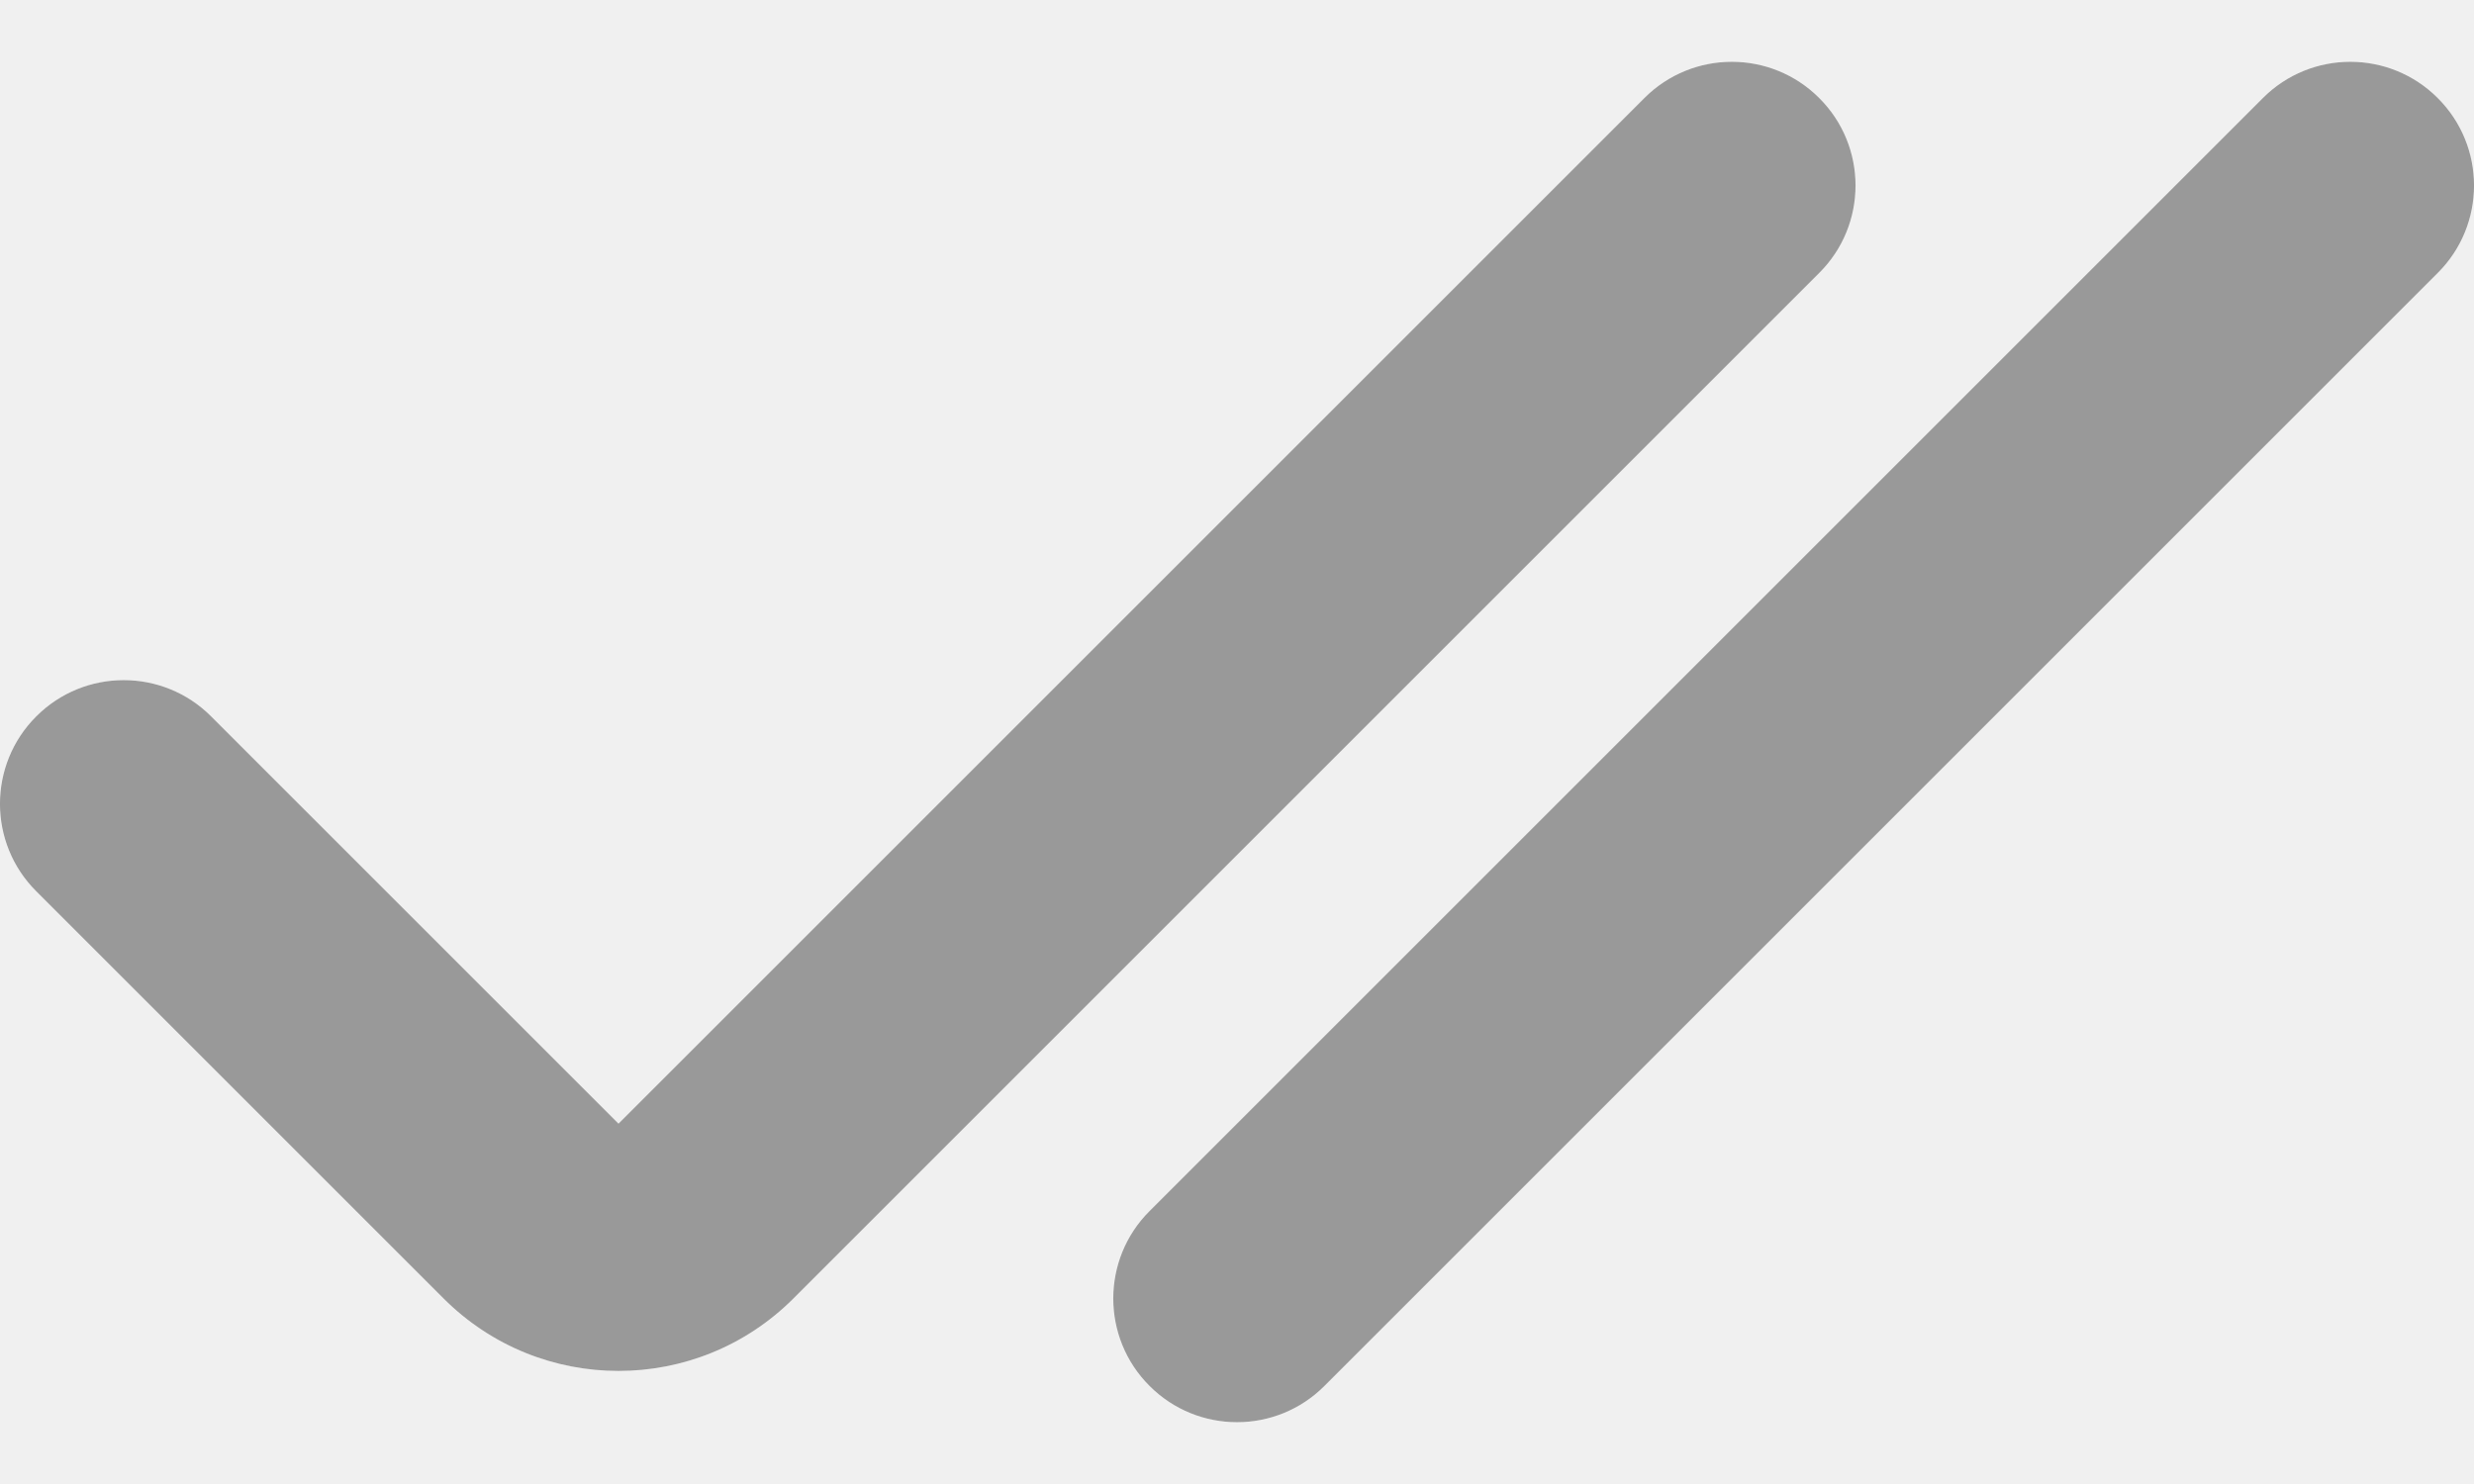
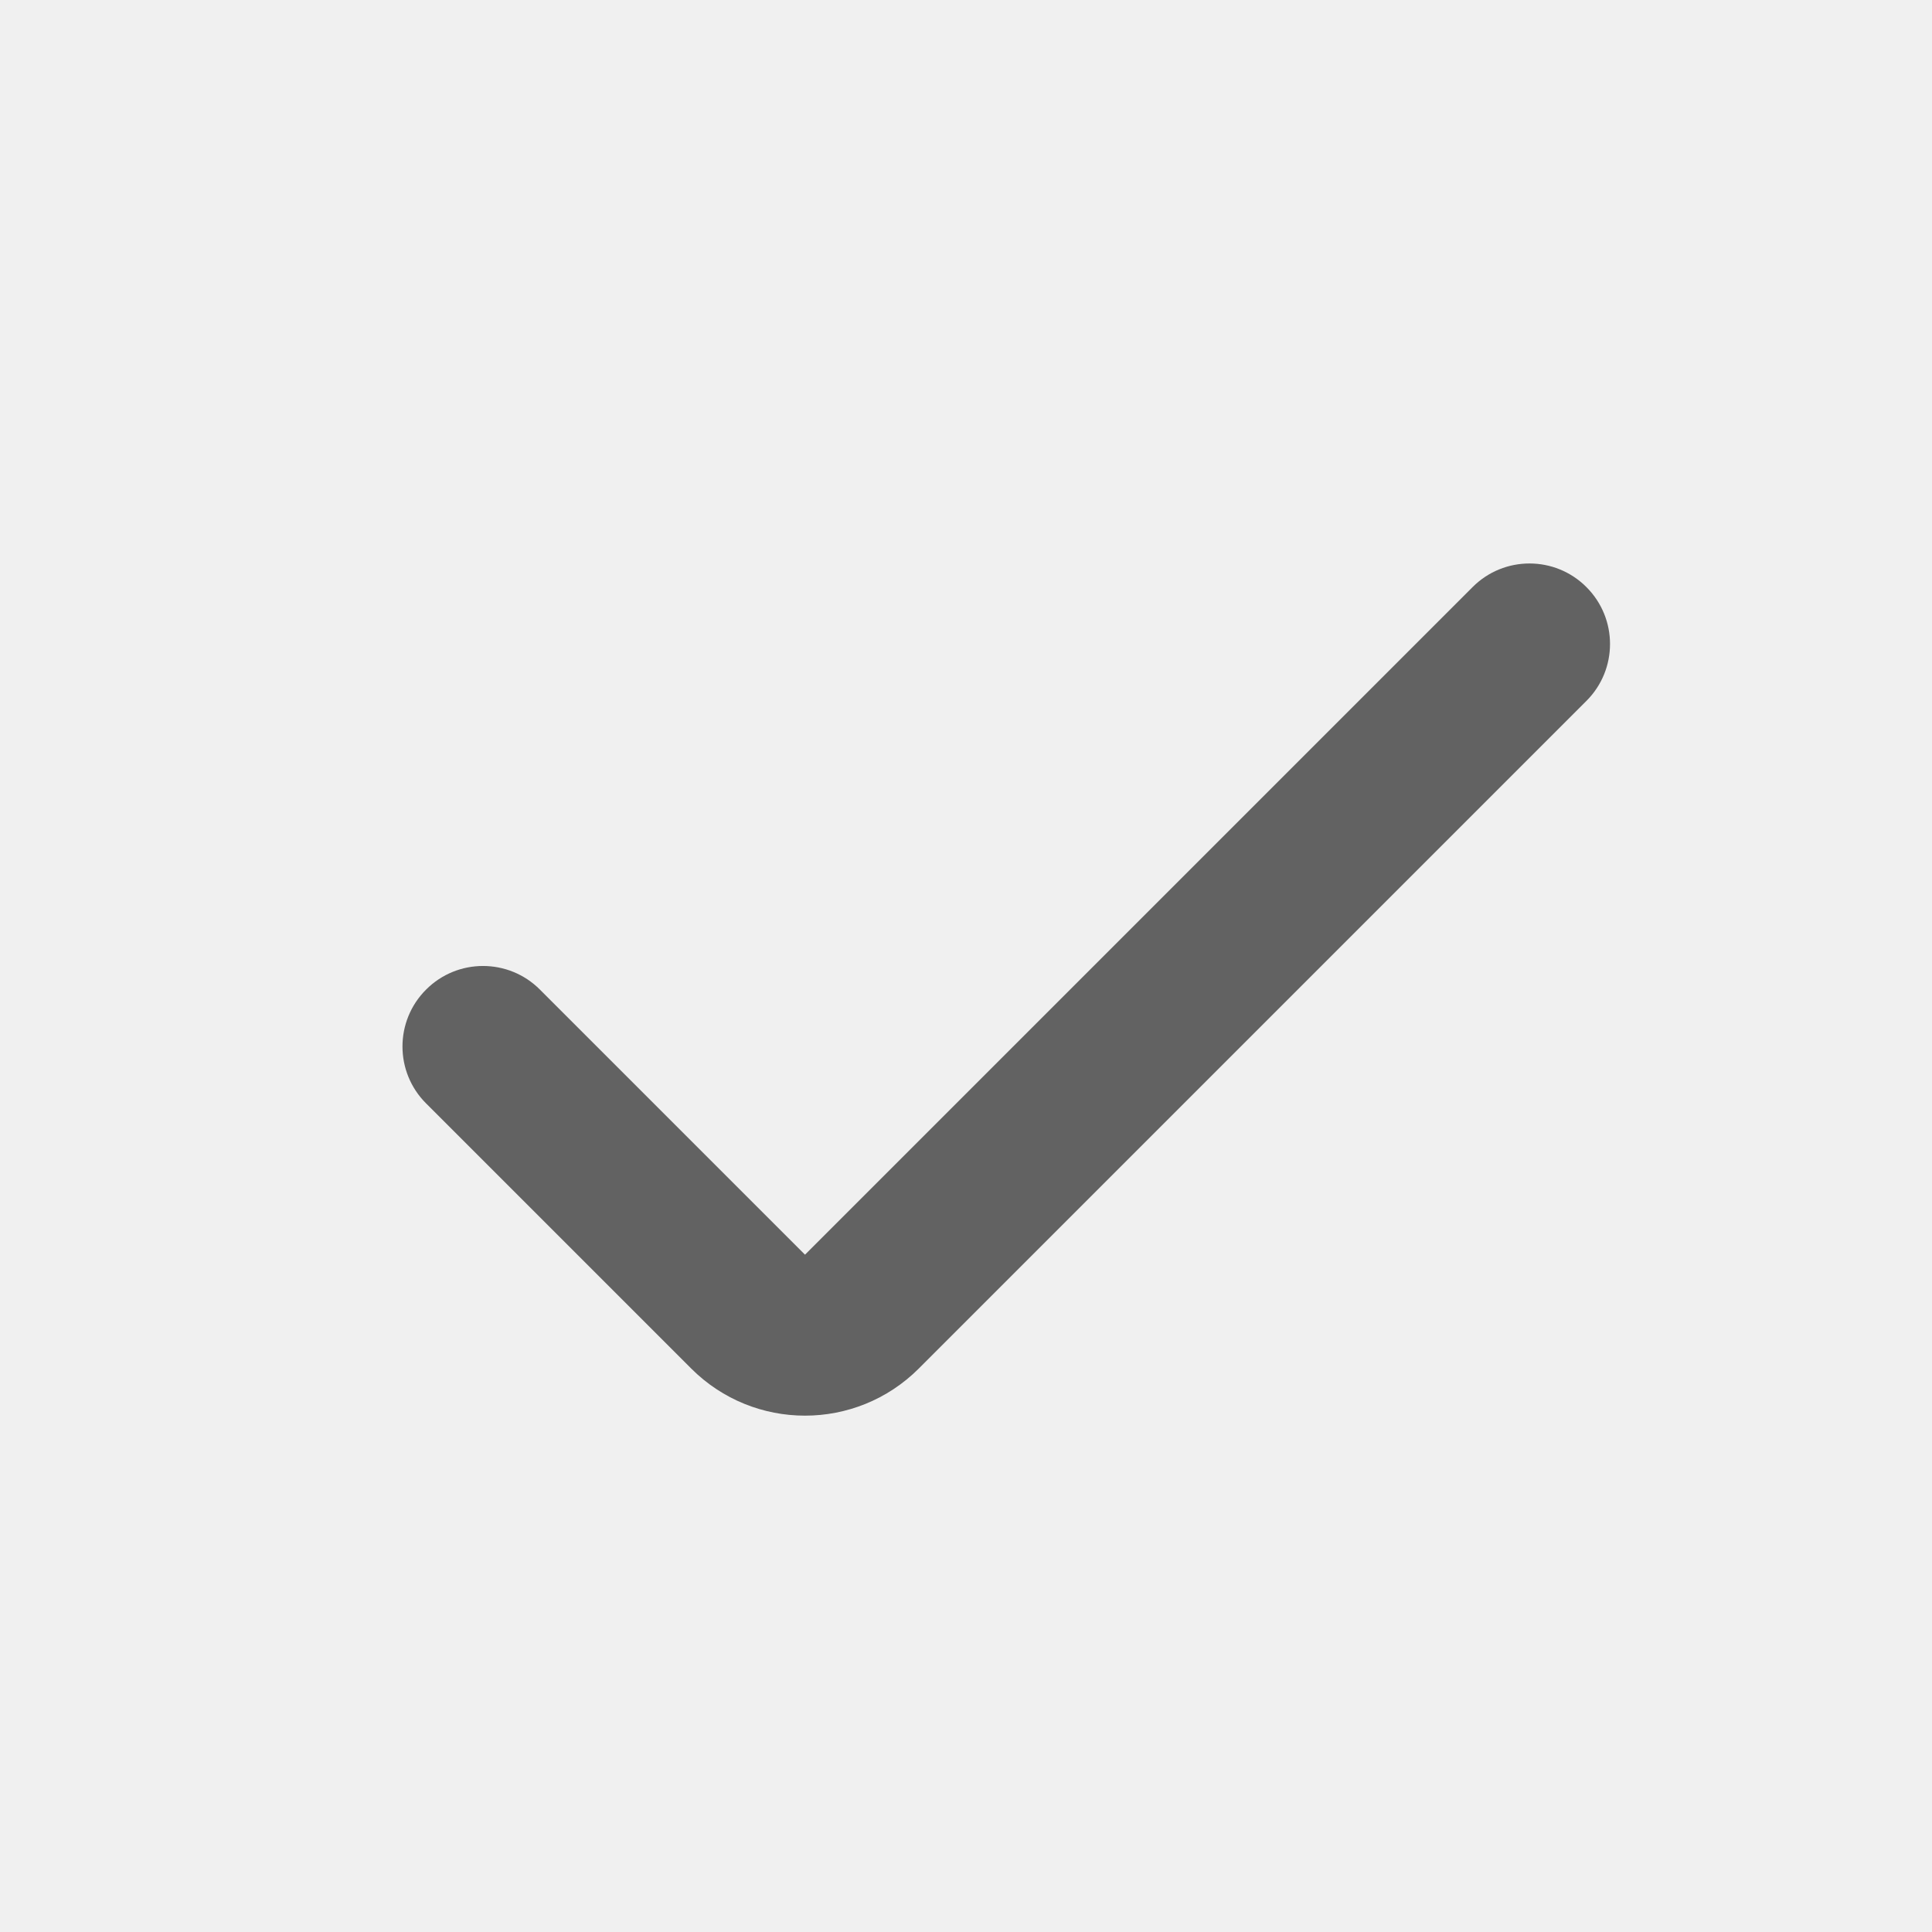
- <svg xmlns="http://www.w3.org/2000/svg" width="20" height="12" viewBox="0 0 20 12" fill="none">
-   <path fill-rule="evenodd" clip-rule="evenodd" d="M14.707 0.793C15.098 1.183 15.098 1.817 14.707 2.207L6.414 10.5C5.633 11.281 4.367 11.281 3.586 10.5L0.293 7.207C-0.098 6.817 -0.098 6.183 0.293 5.793C0.683 5.402 1.317 5.402 1.707 5.793L5 9.086L13.293 0.793C13.683 0.402 14.317 0.402 14.707 0.793ZM19.707 0.793C20.098 1.183 20.098 1.817 19.707 2.207L10.707 11.207C10.317 11.598 9.683 11.598 9.293 11.207C8.902 10.817 8.902 10.183 9.293 9.793L18.293 0.793C18.683 0.402 19.317 0.402 19.707 0.793Z" fill="white" />
-   <path fill-rule="evenodd" clip-rule="evenodd" d="M14.707 0.793C15.098 1.183 15.098 1.817 14.707 2.207L6.414 10.5C5.633 11.281 4.367 11.281 3.586 10.5L0.293 7.207C-0.098 6.817 -0.098 6.183 0.293 5.793C0.683 5.402 1.317 5.402 1.707 5.793L5 9.086L13.293 0.793C13.683 0.402 14.317 0.402 14.707 0.793ZM19.707 0.793C20.098 1.183 20.098 1.817 19.707 2.207L10.707 11.207C10.317 11.598 9.683 11.598 9.293 11.207C8.902 10.817 8.902 10.183 9.293 9.793L18.293 0.793C18.683 0.402 19.317 0.402 19.707 0.793Z" fill="#999999" />
+ <svg xmlns="http://www.w3.org/2000/svg" width="24" height="24" viewBox="0 0 24 24" fill="none">
+   <g id="ì¢+ ë¥=check">
+     <path id="Vector" fill-rule="evenodd" clip-rule="evenodd" d="M19.707 7.293C20.098 7.683 20.098 8.317 19.707 8.707L11.414 17C10.633 17.781 9.367 17.781 8.586 17L5.293 13.707C4.902 13.317 4.902 12.683 5.293 12.293C5.683 11.902 6.317 11.902 6.707 12.293L10 15.586L18.293 7.293C18.683 6.902 19.317 6.902 19.707 7.293Z" fill="#626262" />
+   </g>
</svg>
